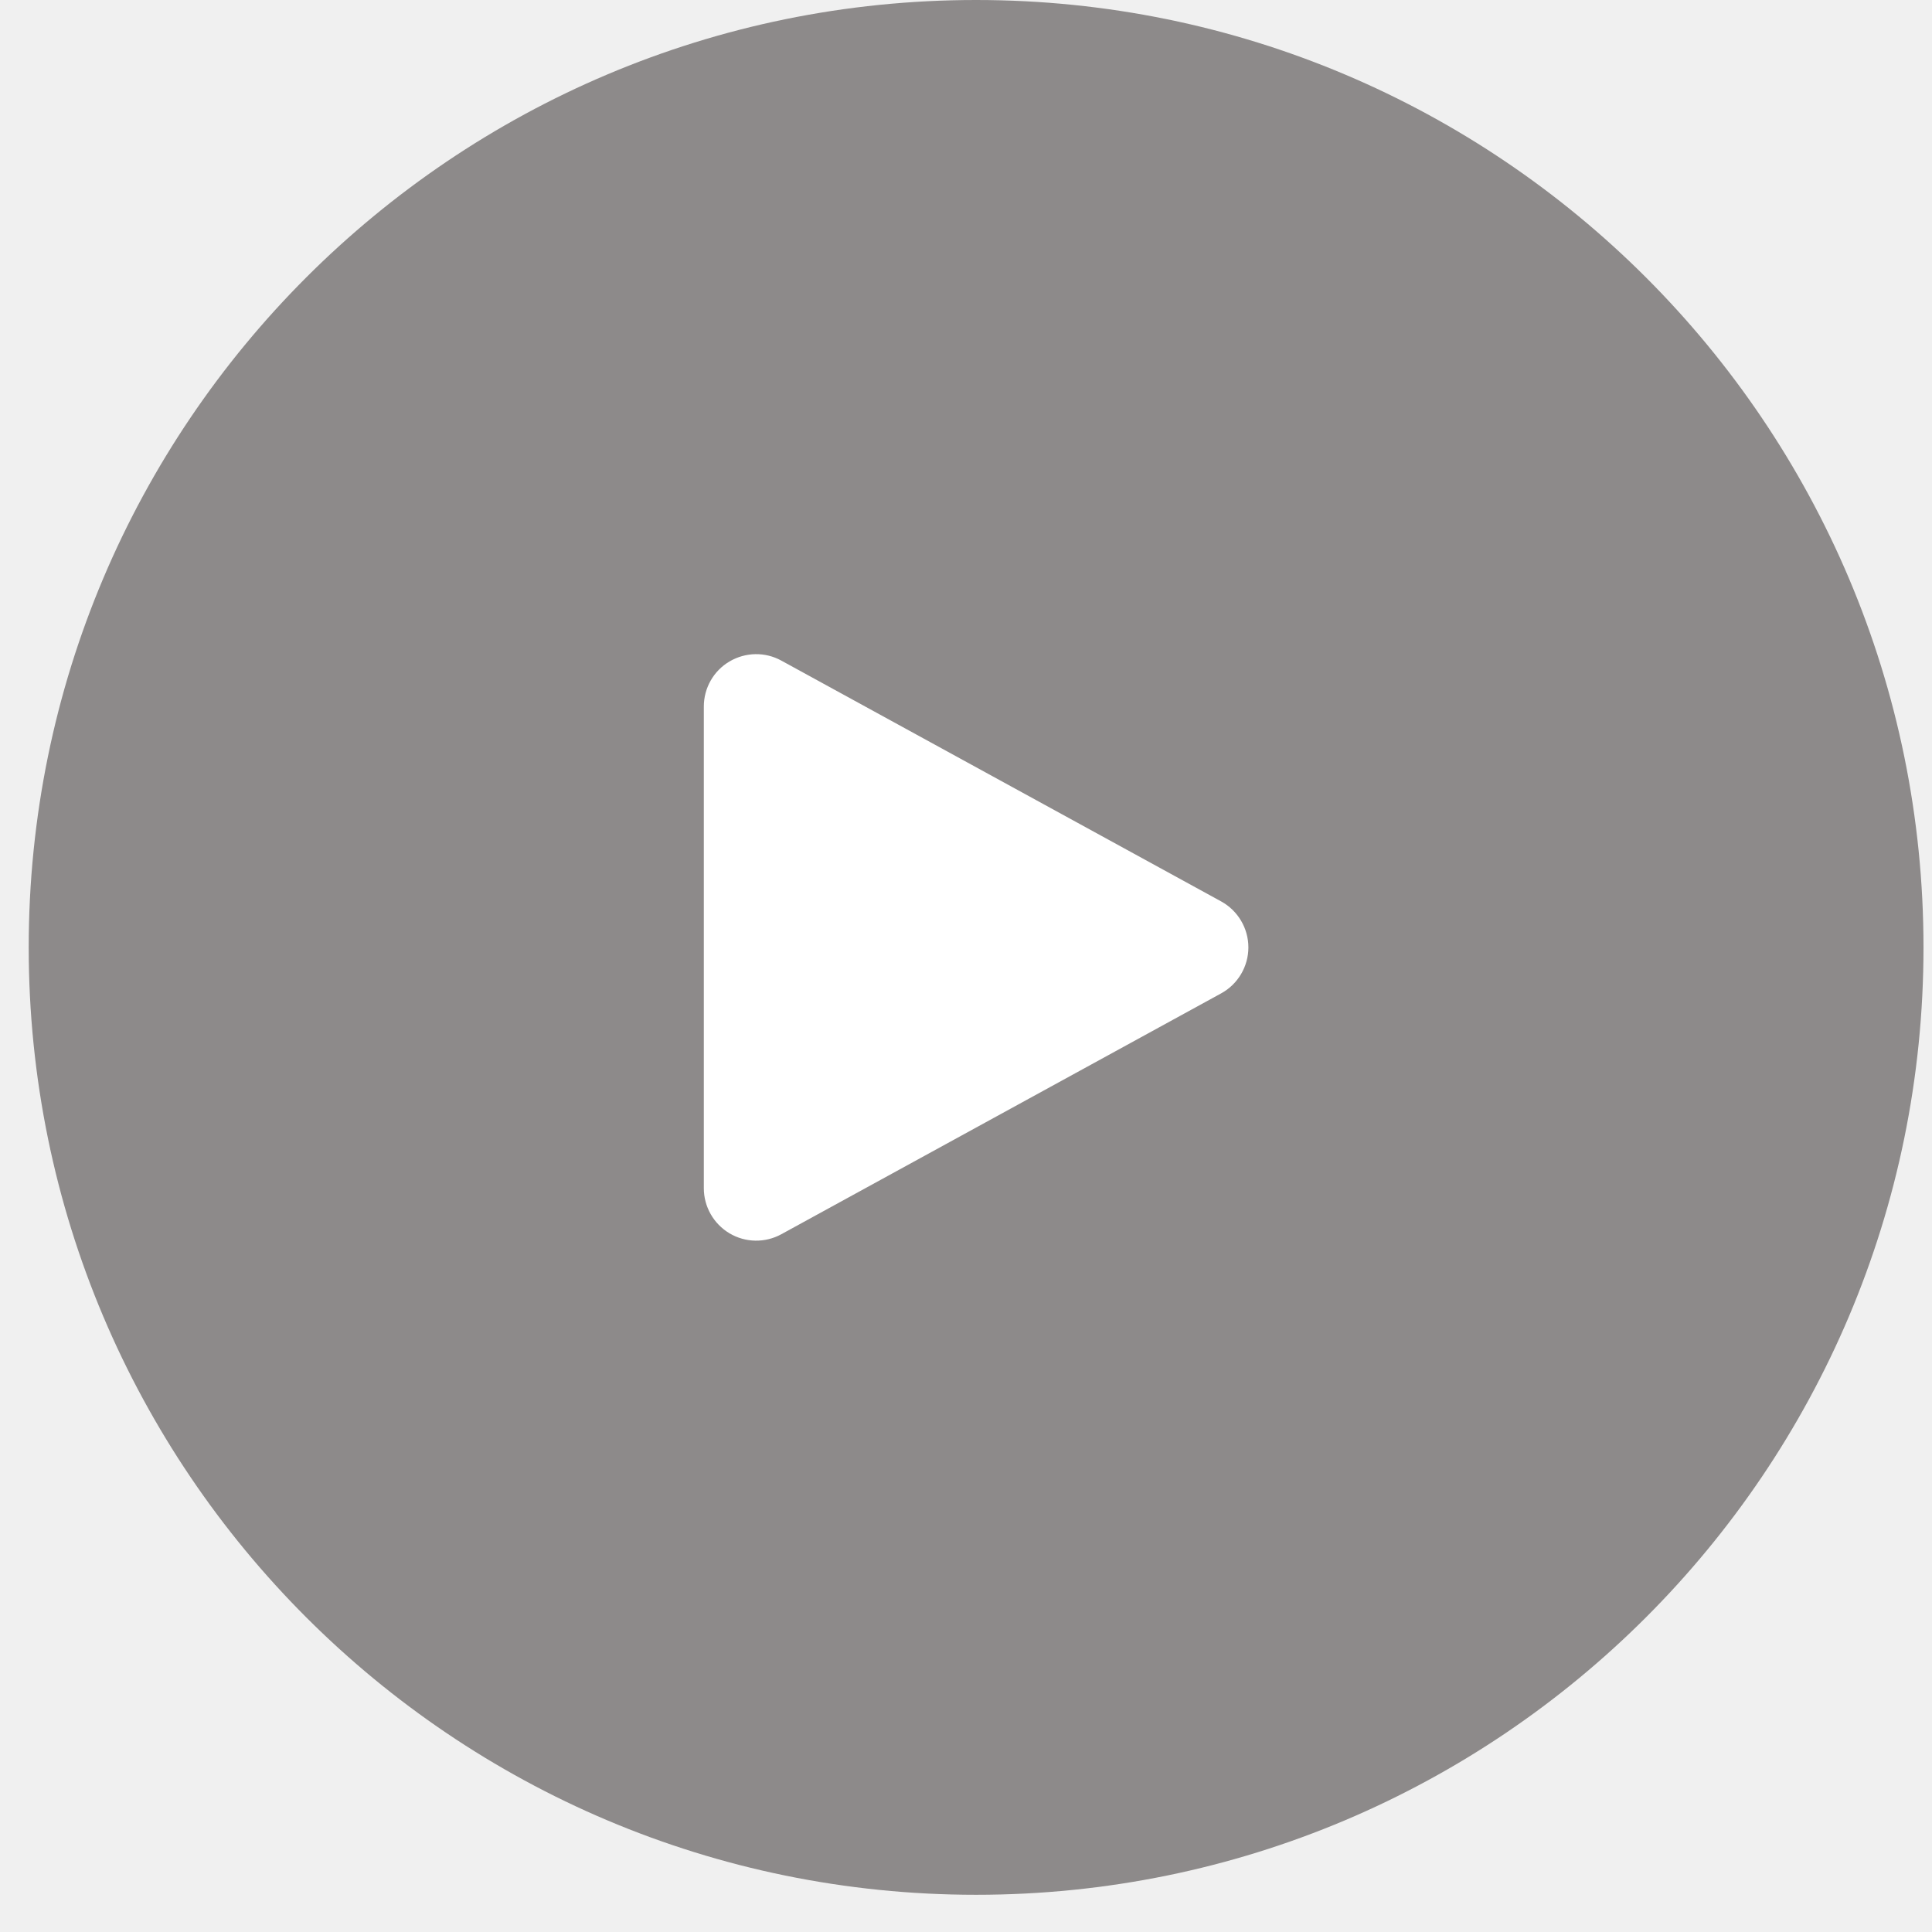
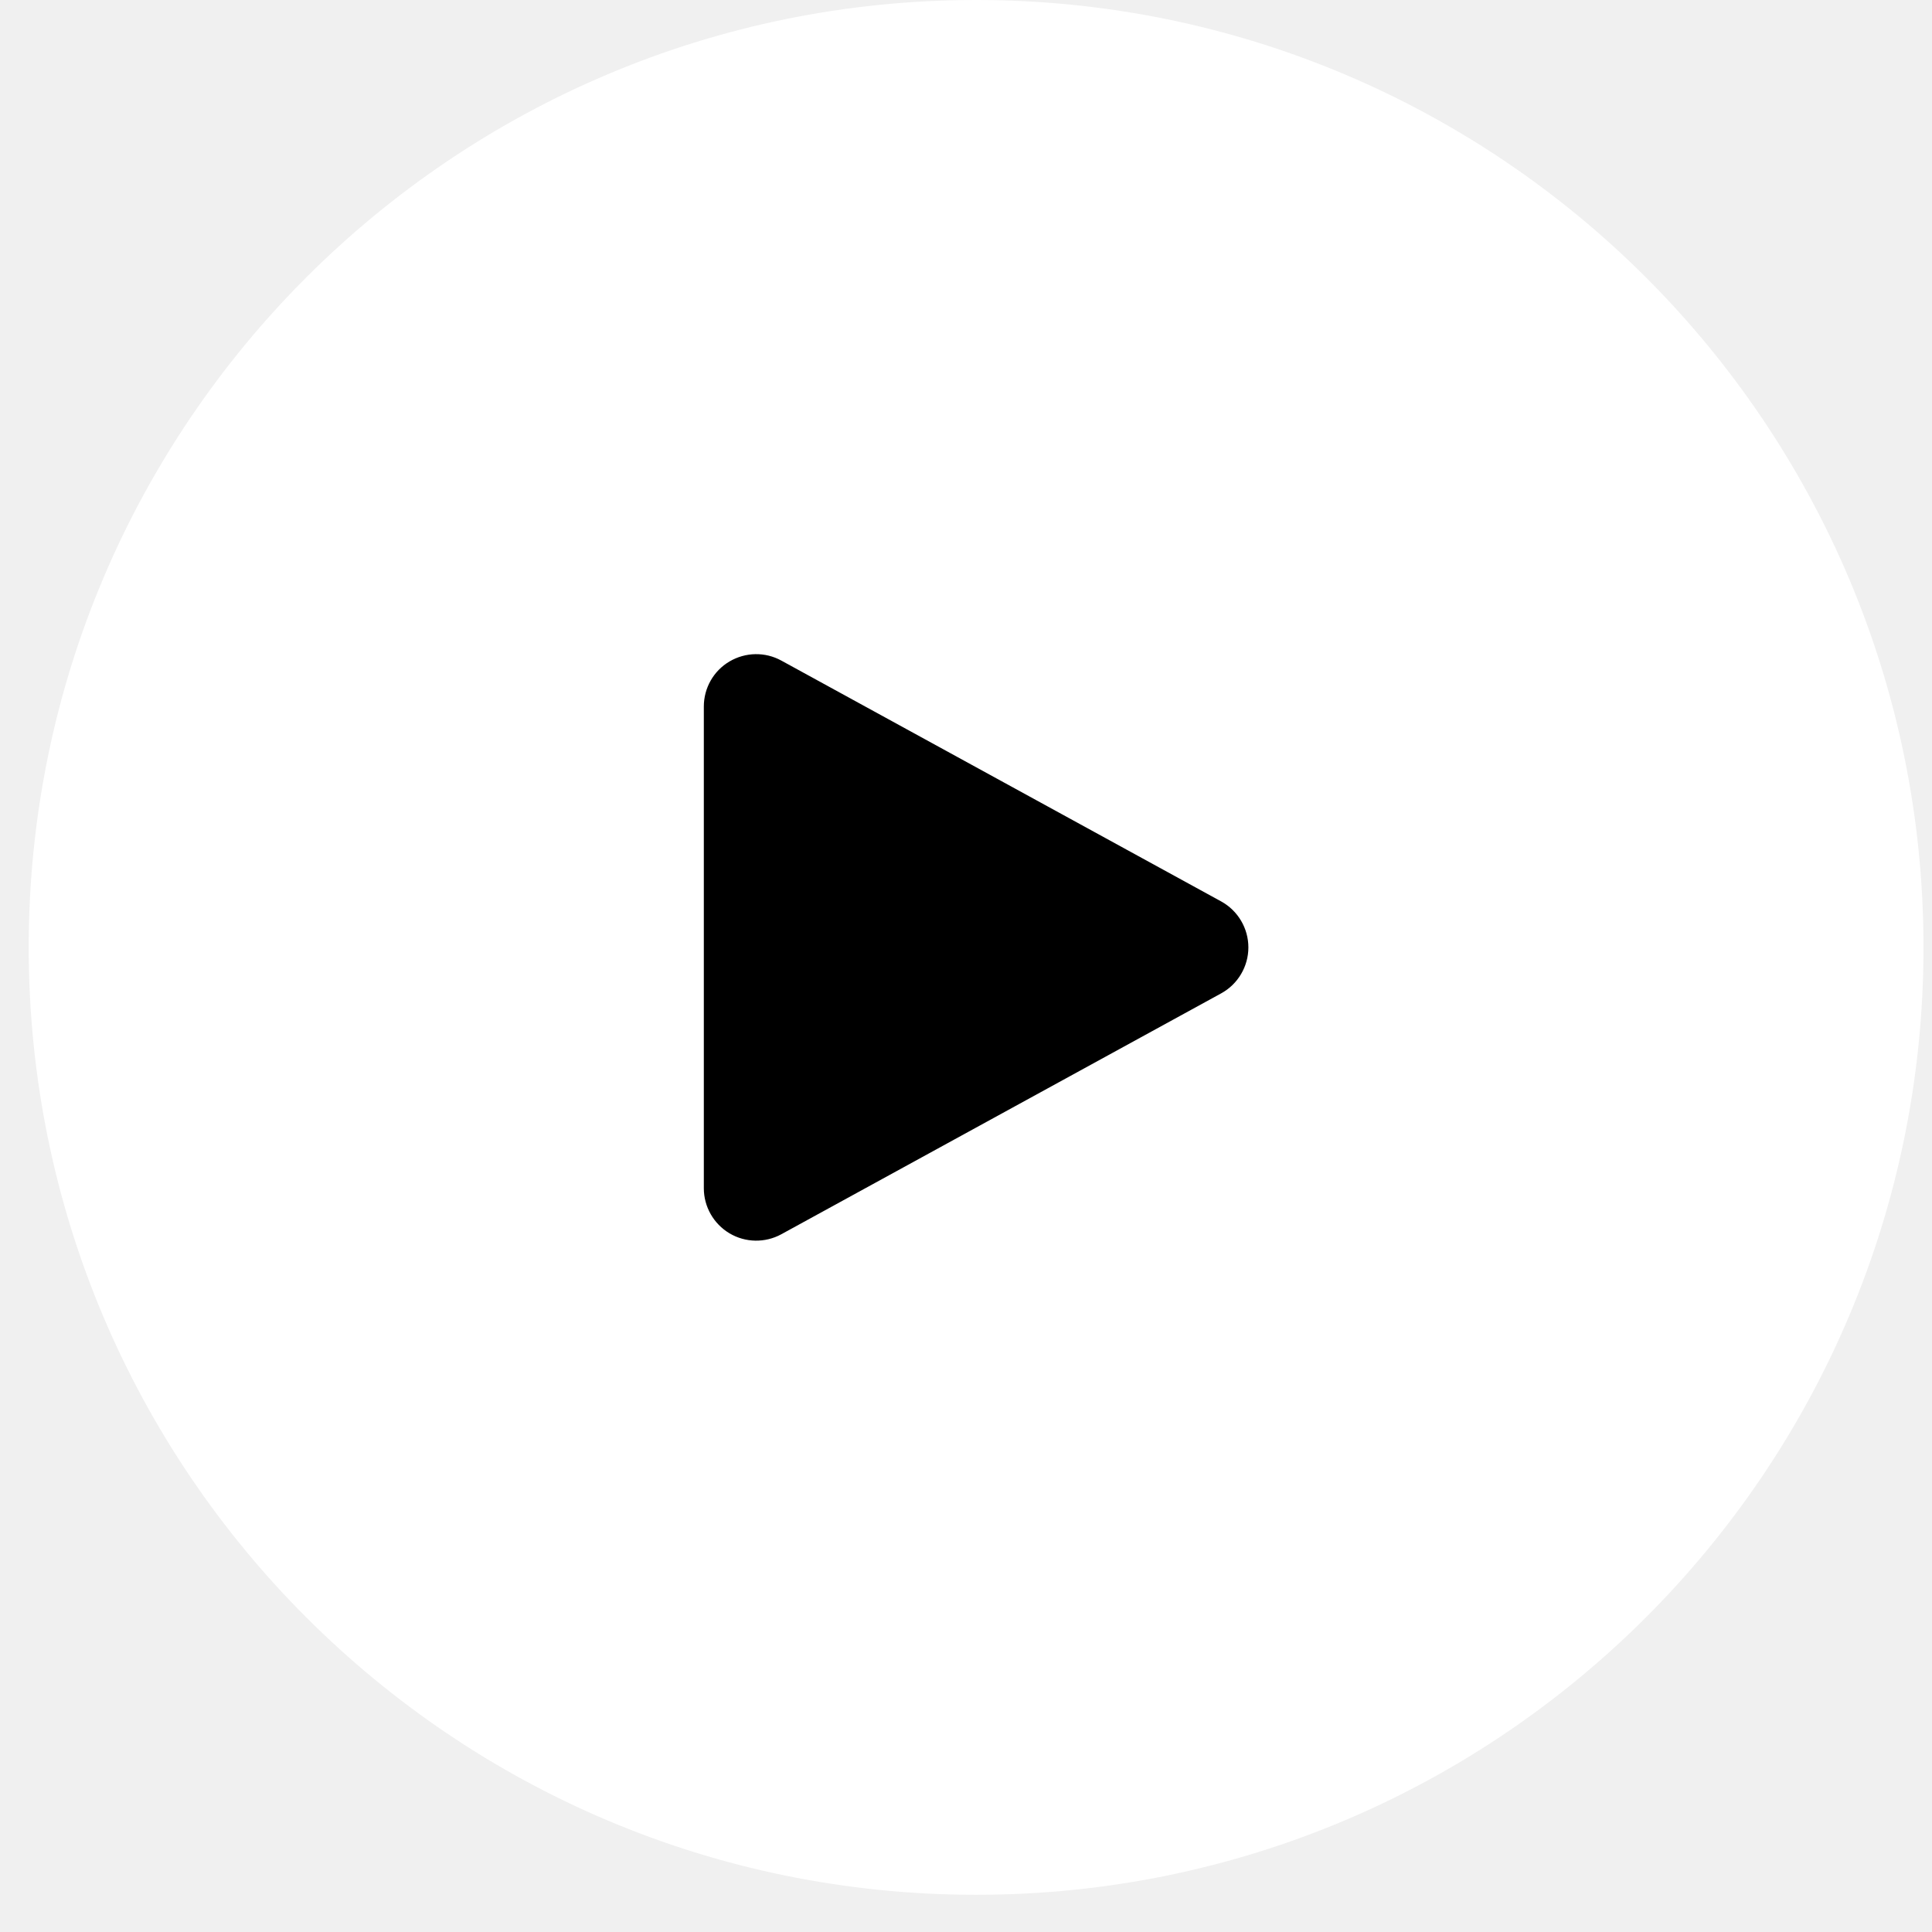
<svg xmlns="http://www.w3.org/2000/svg" width="50" height="50" viewBox="0 0 50 50" fill="none">
-   <rect x="0.743" width="49.037" height="49.037" rx="24.518" fill="#8D8A8A" />
-   <path d="M20.22 17.096C19.8 16.865 19.292 16.876 18.879 17.119C18.465 17.363 18.215 17.807 18.215 18.285V30.752C18.215 31.23 18.469 31.674 18.879 31.918C19.289 32.162 19.8 32.172 20.22 31.942L31.604 25.708C32.037 25.471 32.308 25.013 32.308 24.519C32.308 24.024 32.037 23.567 31.604 23.329L20.22 17.096Z" fill="white" />
+   <rect x="0.743" width="49.037" height="49.037" rx="24.518" fill="white" />
+   <path d="M20.221 17.096C19.8 16.865 19.292 16.876 18.879 17.119C18.465 17.363 18.215 17.807 18.215 18.285V30.752C18.215 31.23 18.469 31.674 18.879 31.918C19.289 32.162 19.8 32.172 20.221 31.942L31.604 25.708C32.037 25.471 32.308 25.013 32.308 24.519C32.308 24.024 32.037 23.567 31.604 23.329L20.221 17.096Z" fill="black" />
</svg>
